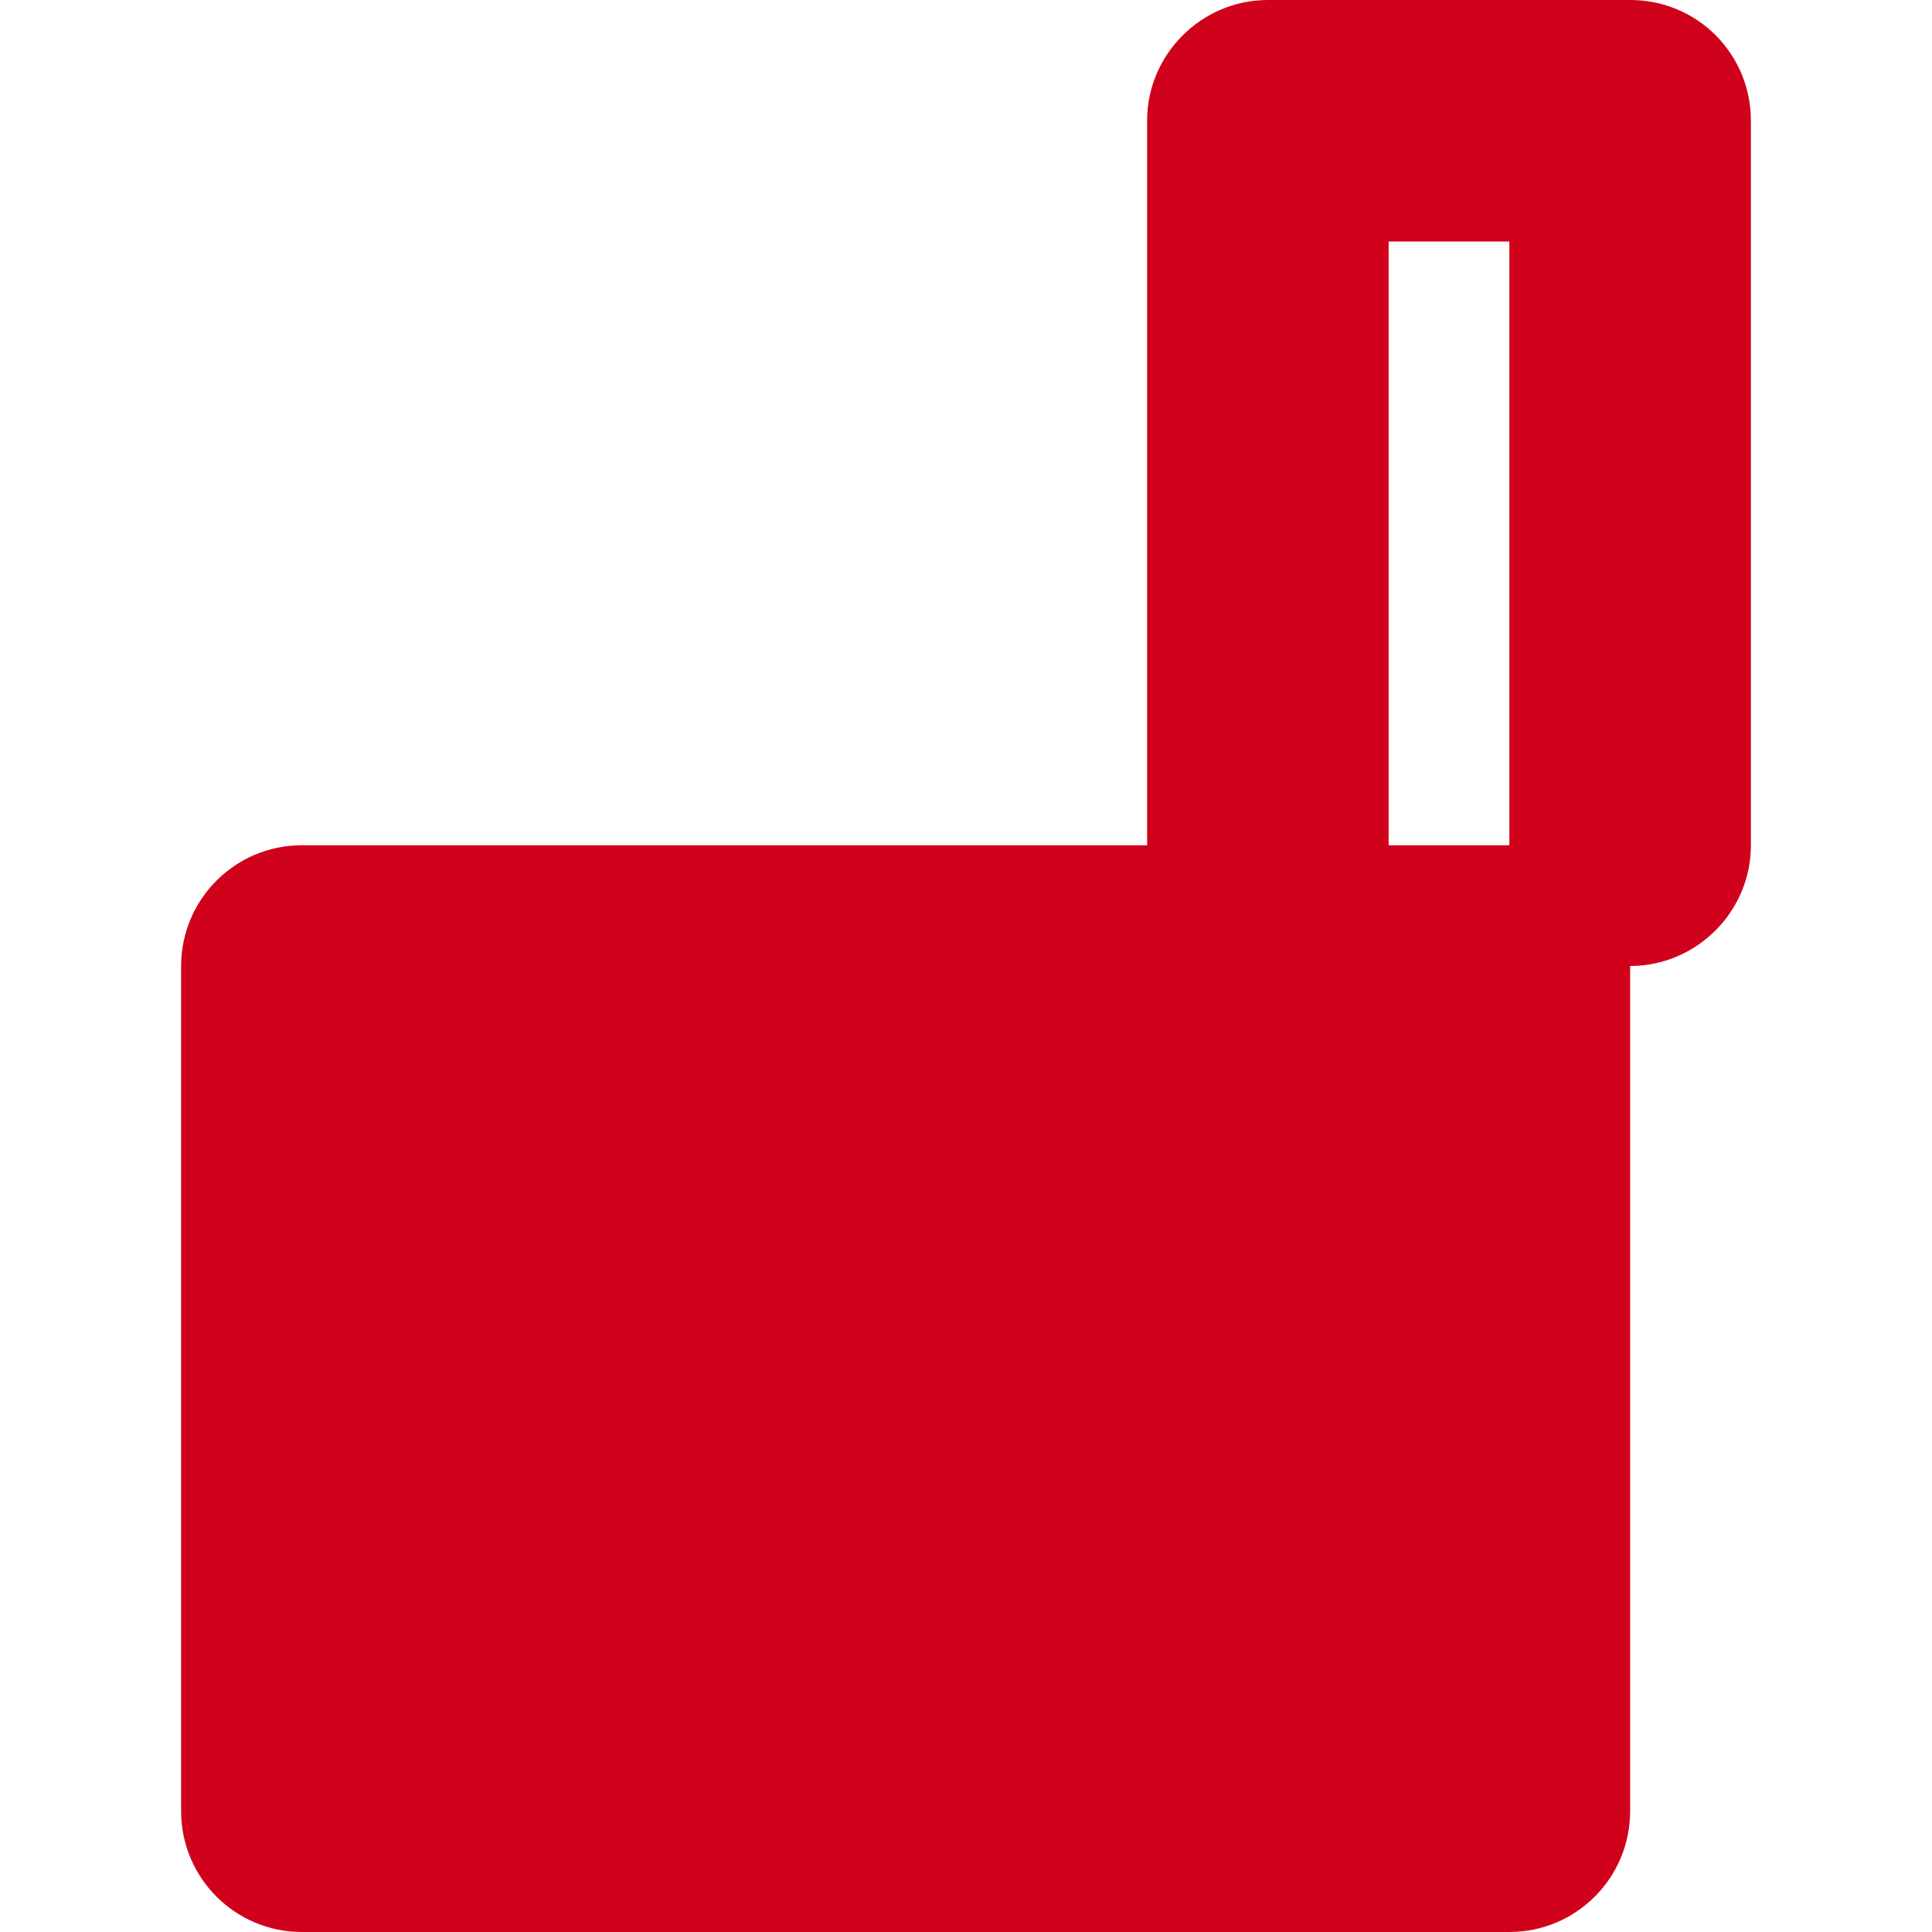
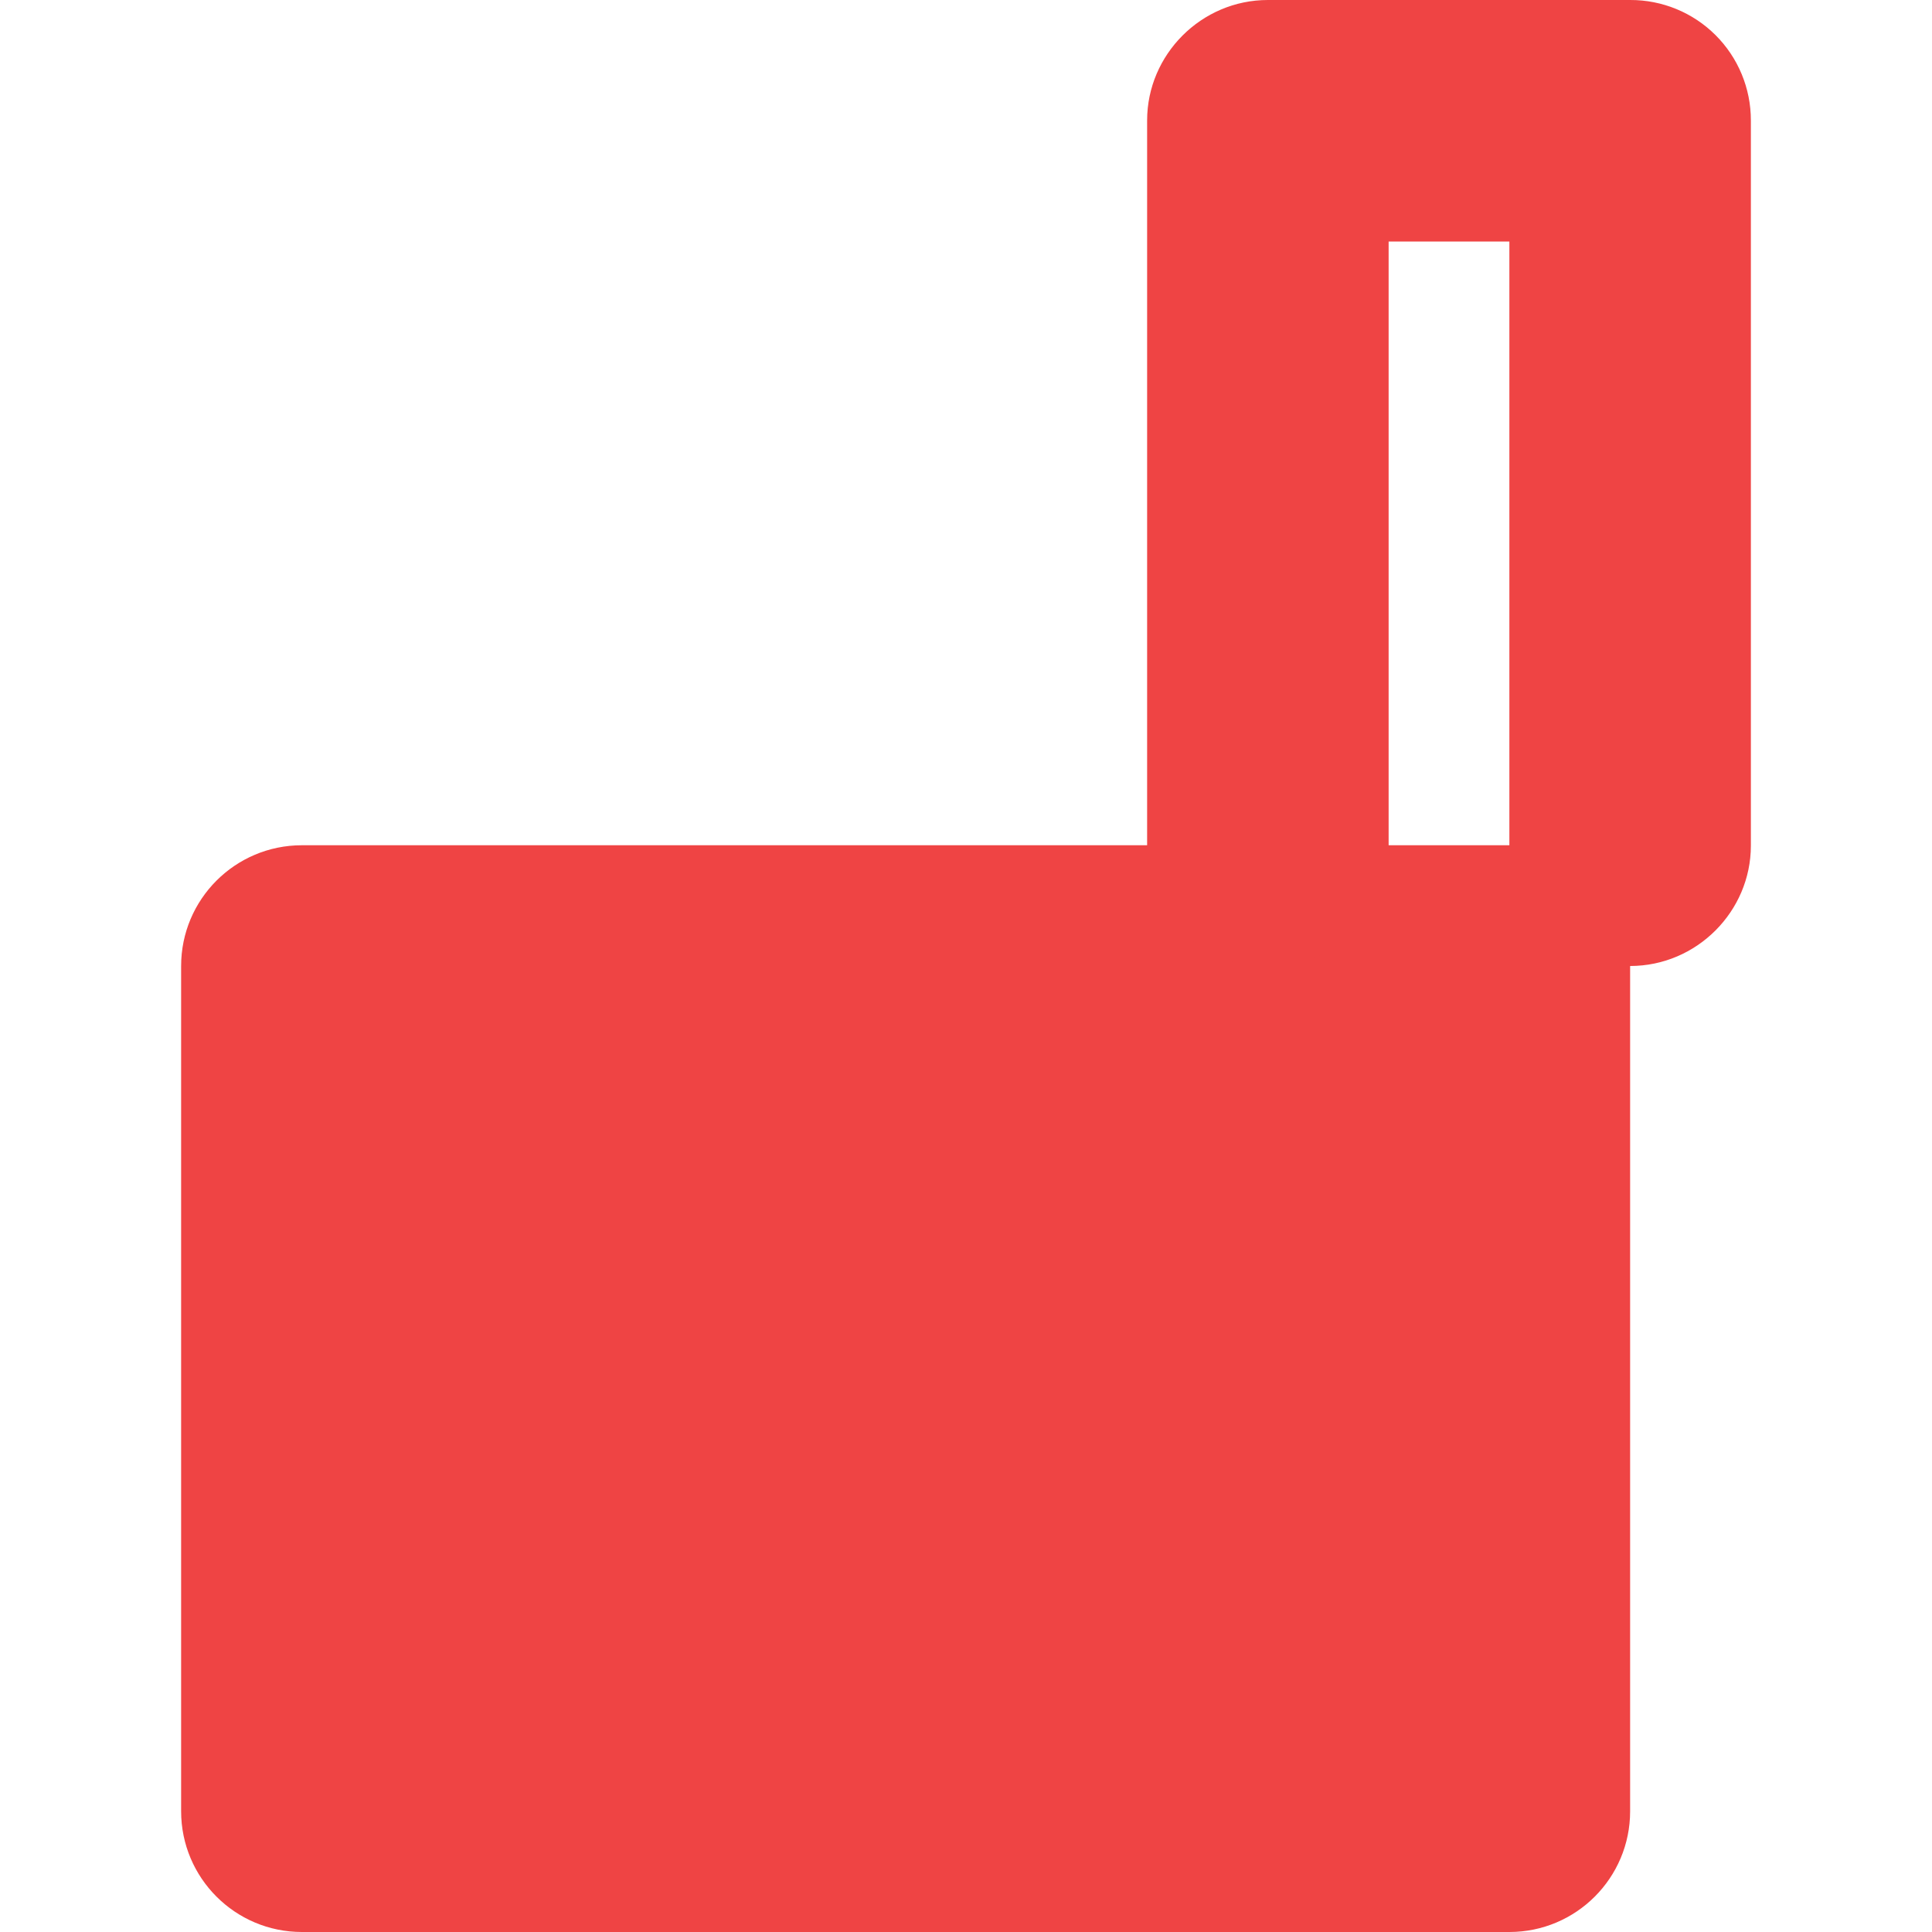
<svg xmlns="http://www.w3.org/2000/svg" width="16" height="16" viewBox="0 0 16 16">
-   <g fill="#D0021B" fill-rule="evenodd" transform="translate(1 0)">
+   <g fill="#EF4444" fill-rule="evenodd" transform="translate(1 0)">
    <rect width="12" height="9" x=".5" y="7" rx="1" />
    <path d="M11.5 7.01c0 .546.444.99 1 .99.552 0 1-.453 1-.997V.997a.996.996 0 0 0-1-.997h-3c-.552 0-1 .453-1 .997v6.006a1 1 0 0 0 2 .006V2h1v5.01z" />
  </g>
</svg>
